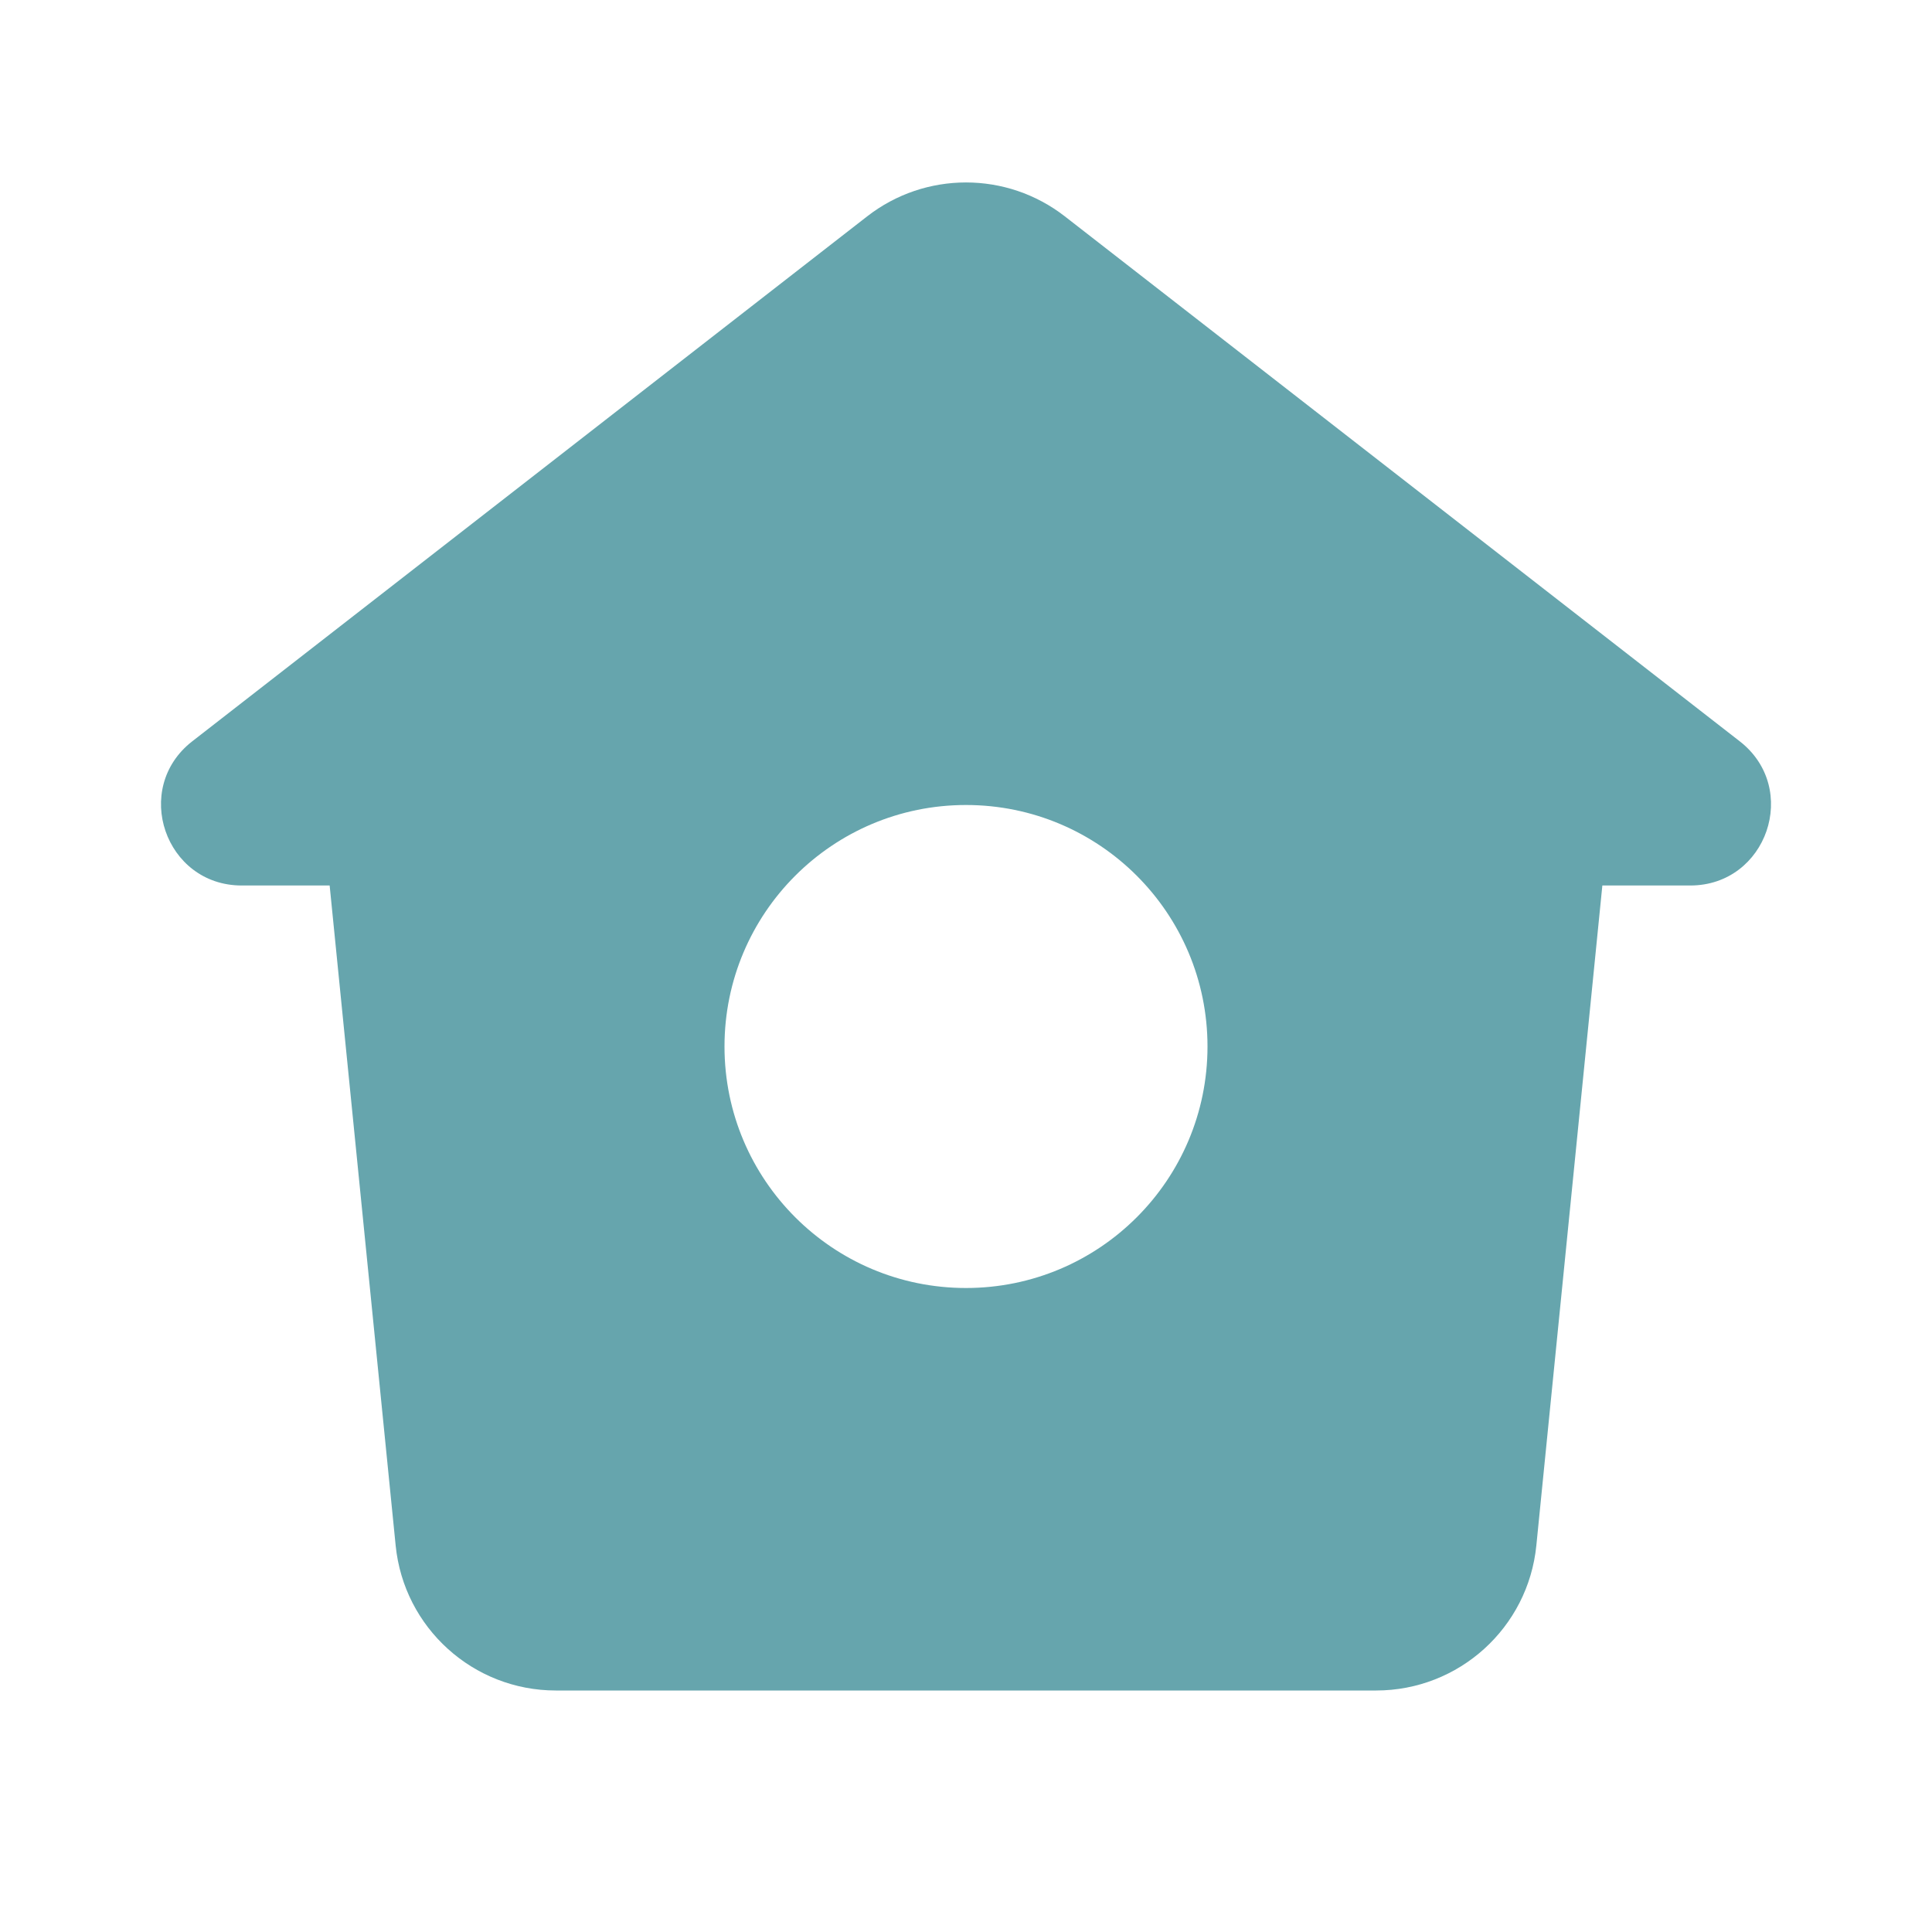
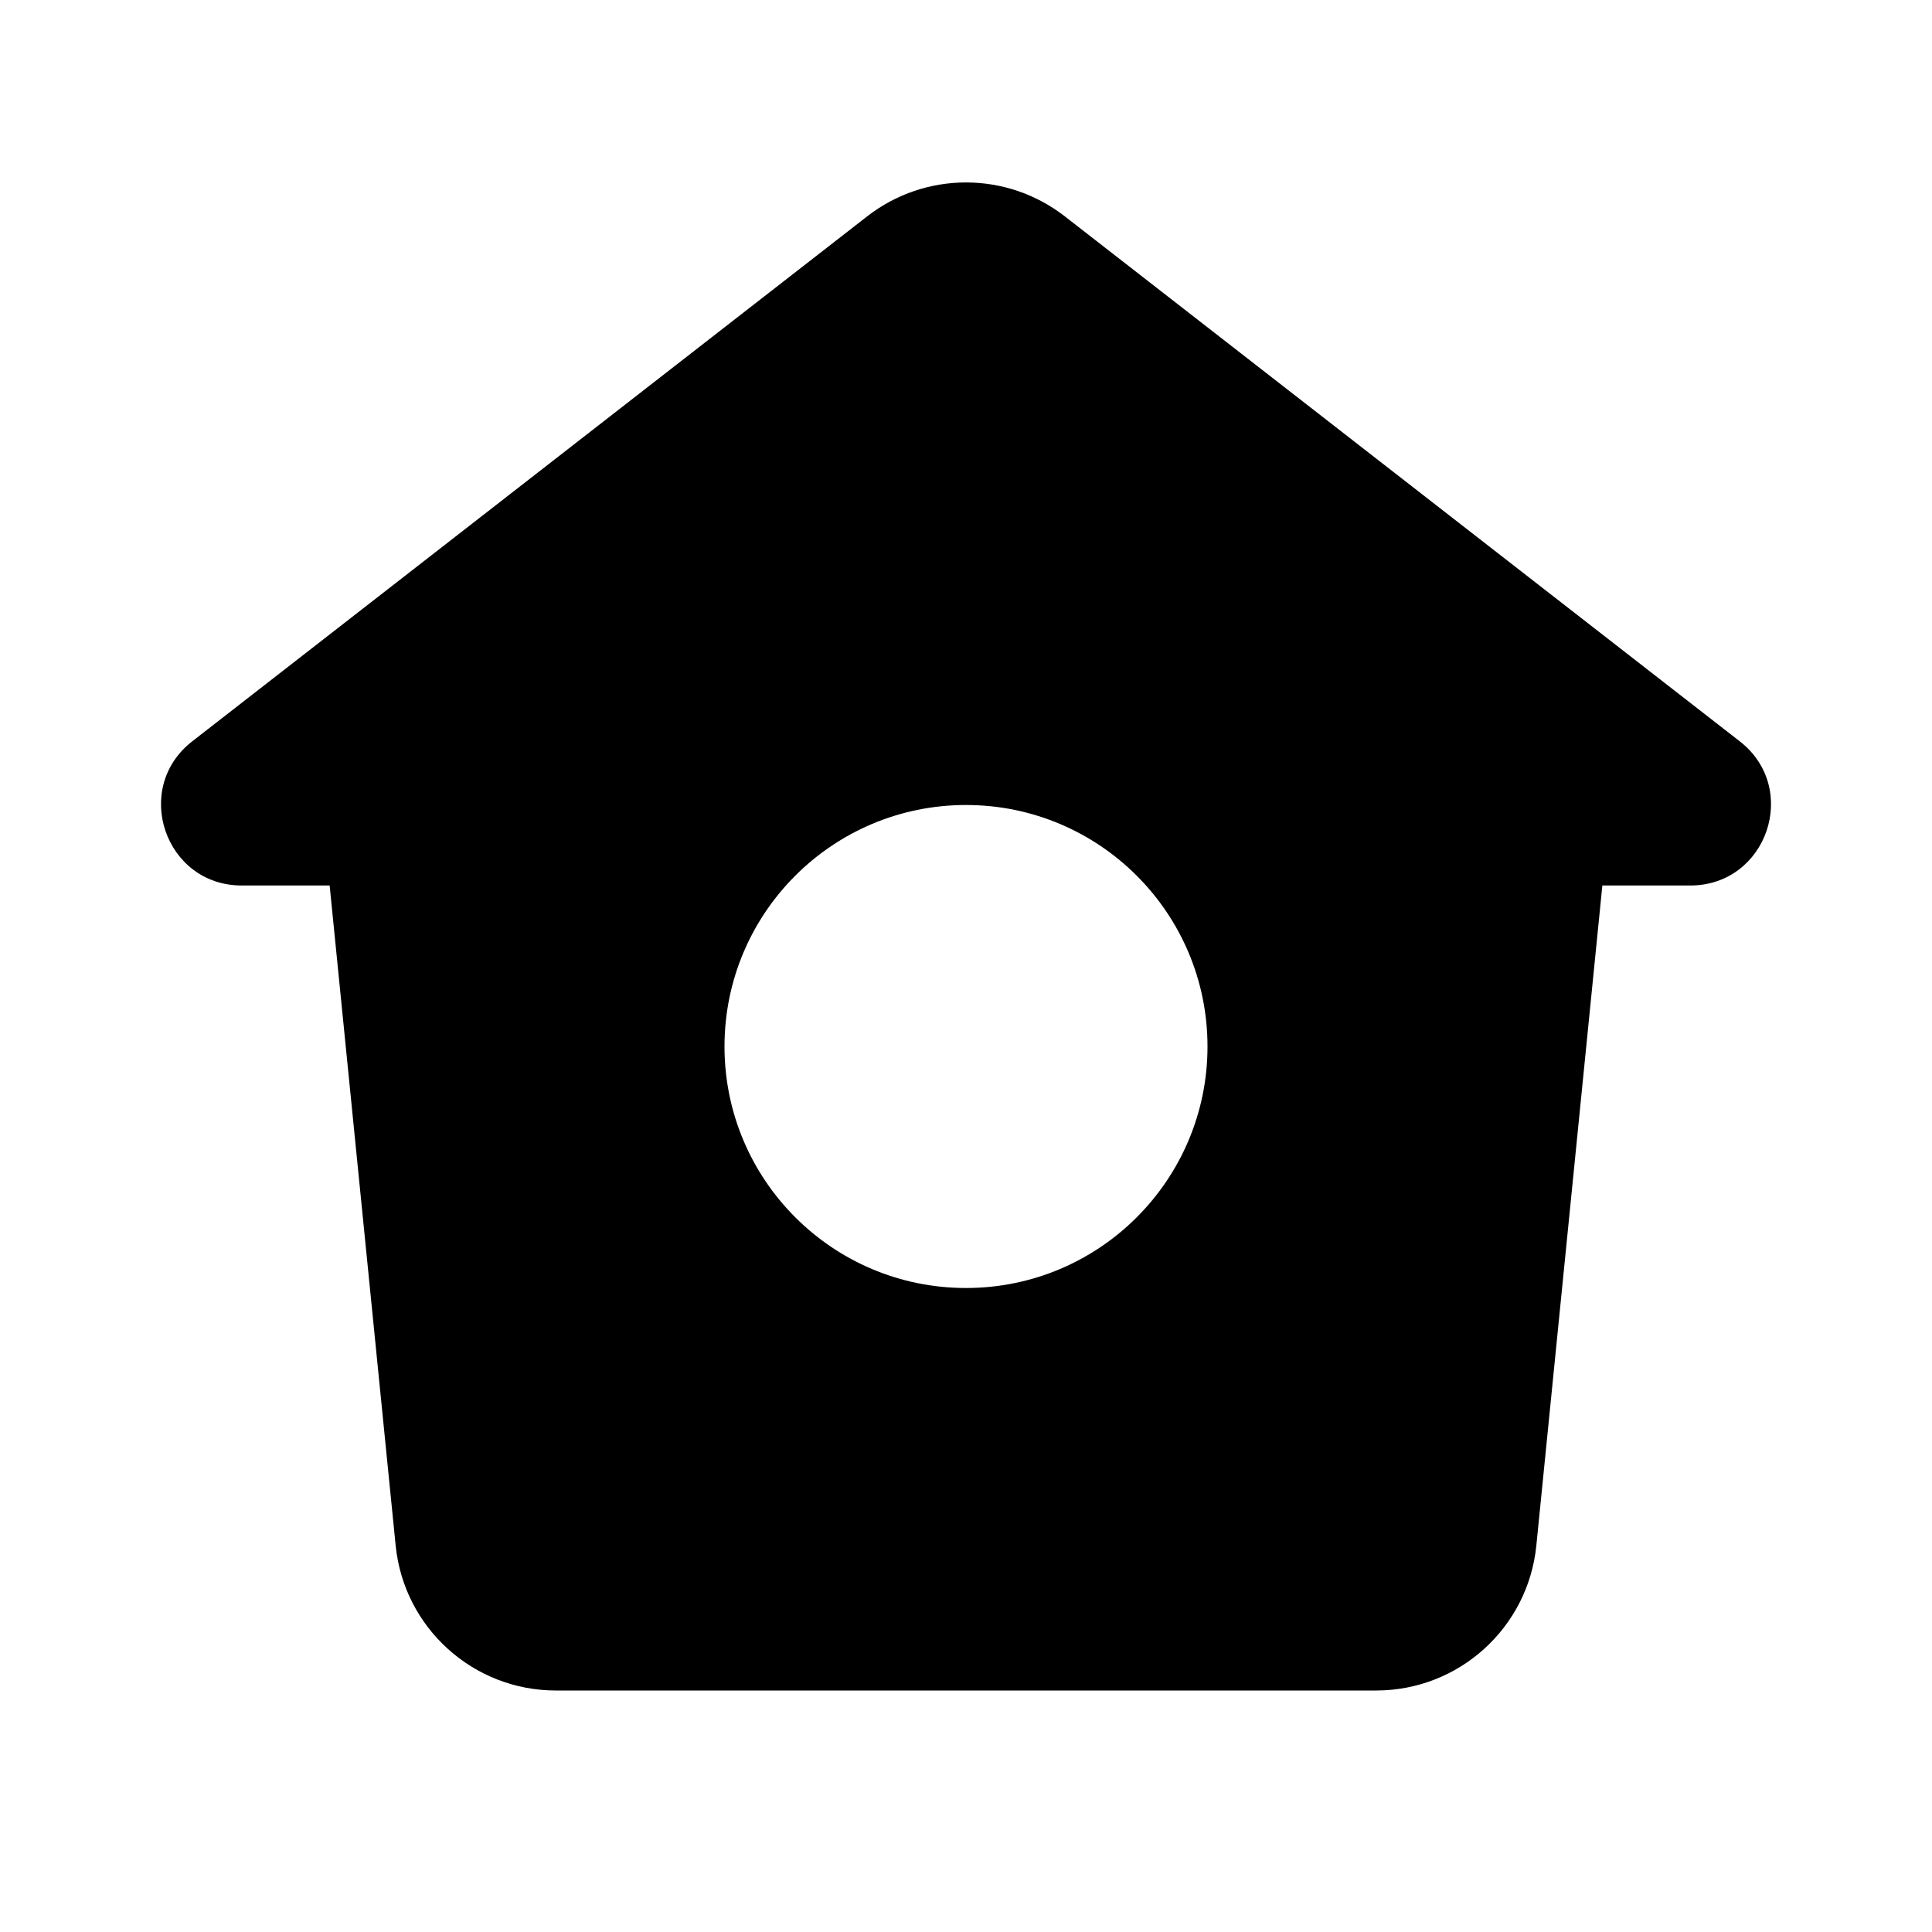
- <svg xmlns="http://www.w3.org/2000/svg" width="800px" height="800px" viewBox="0 0 24 24" version="1.1" fill="#000000" data-darkreader-inline-fill="" style="--darkreader-inline-fill: #000000;">
+ <svg xmlns="http://www.w3.org/2000/svg" width="150px" height="150px" viewBox="0 0 24 24" version="1.1" fill="#000000" data-darkreader-inline-fill="" style="--darkreader-inline-fill: #000000;">
  <g id="SVGRepo_bgCarrier" stroke-width="0" />
  <g id="SVGRepo_tracerCarrier" stroke-linecap="round" stroke-linejoin="round" />
  <g id="SVGRepo_iconCarrier">
    <g id="Icon" stroke="none" stroke-width="1" fill="none" fill-rule="evenodd" data-darkreader-inline-stroke="" style="--darkreader-inline-stroke: none;">
      <g id="Building" transform="translate(-48, -144)">
        <g id="home_5_fill" transform="translate(48, 144)">
          <path d="M24,0 L24,24 L0,24 L0,0 L24,0 Z M12.593,23.258 L12.582,23.26 L12.511,23.295 L12.492,23.299 L12.492,23.299 L12.477,23.295 L12.406,23.26 C12.396,23.256 12.387,23.259 12.382,23.265 L12.378,23.276 L12.361,23.703 L12.366,23.723 L12.377,23.736 L12.48,23.81 L12.495,23.814 L12.495,23.814 L12.507,23.81 L12.611,23.736 L12.623,23.72 L12.623,23.72 L12.627,23.703 L12.61,23.276 C12.608,23.266 12.601,23.259 12.593,23.258 L12.593,23.258 Z M12.858,23.145 L12.845,23.147 L12.66,23.24 L12.65,23.25 L12.65,23.25 L12.647,23.261 L12.665,23.691 L12.67,23.703 L12.67,23.703 L12.678,23.71 L12.879,23.803 C12.891,23.807 12.902,23.803 12.908,23.795 L12.912,23.781 L12.878,23.167 C12.875,23.155 12.867,23.147 12.858,23.145 L12.858,23.145 Z M12.143,23.147 C12.133,23.142 12.122,23.145 12.116,23.153 L12.11,23.167 L12.076,23.781 C12.075,23.793 12.083,23.802 12.093,23.805 L12.108,23.803 L12.309,23.71 L12.319,23.702 L12.319,23.702 L12.323,23.691 L12.34,23.261 L12.337,23.249 L12.337,23.249 L12.328,23.24 L12.143,23.147 Z" id="MingCute" fill-rule="nonzero"> </path>
-           <path d="M13.228,2.688 C12.506,2.126 11.494,2.126 10.772,2.688 L2.388,9.209 C1.636,9.794 2.05,11 3.003,11 L4.095,11 L4.915,19.199 C5.017,20.221 5.878,21 6.905,21 L17.095,21 C18.123,21 18.983,20.221 19.085,19.199 L19.905,11 L20.997,11 C21.949,11 22.365,9.795 21.612,9.209 L13.228,2.688 Z M12,16 C13.657,16 15,14.657 15,13 C15,11.343 13.657,10 12,10 C10.343,10 9,11.343 9,13 C9,14.657 10.343,16 12,16 Z" id="形状" fill="#66A5AD" data-darkreader-inline-fill="" style="--darkreader-inline-fill: #43767d;"> </path>
+           <path d="M13.228,2.688 C12.506,2.126 11.494,2.126 10.772,2.688 L2.388,9.209 C1.636,9.794 2.05,11 3.003,11 L4.095,11 L4.915,19.199 C5.017,20.221 5.878,21 6.905,21 L17.095,21 C18.123,21 18.983,20.221 19.085,19.199 L19.905,11 L20.997,11 C21.949,11 22.365,9.795 21.612,9.209 L13.228,2.688 Z M12,16 C13.657,16 15,14.657 15,13 C15,11.343 13.657,10 12,10 C10.343,10 9,11.343 9,13 C9,14.657 10.343,16 12,16 Z" id="形状" fill="#000000" data-darkreader-inline-fill="" style="--darkreader-inline-fill: #43767d;"> </path>
        </g>
      </g>
    </g>
  </g>
</svg>
